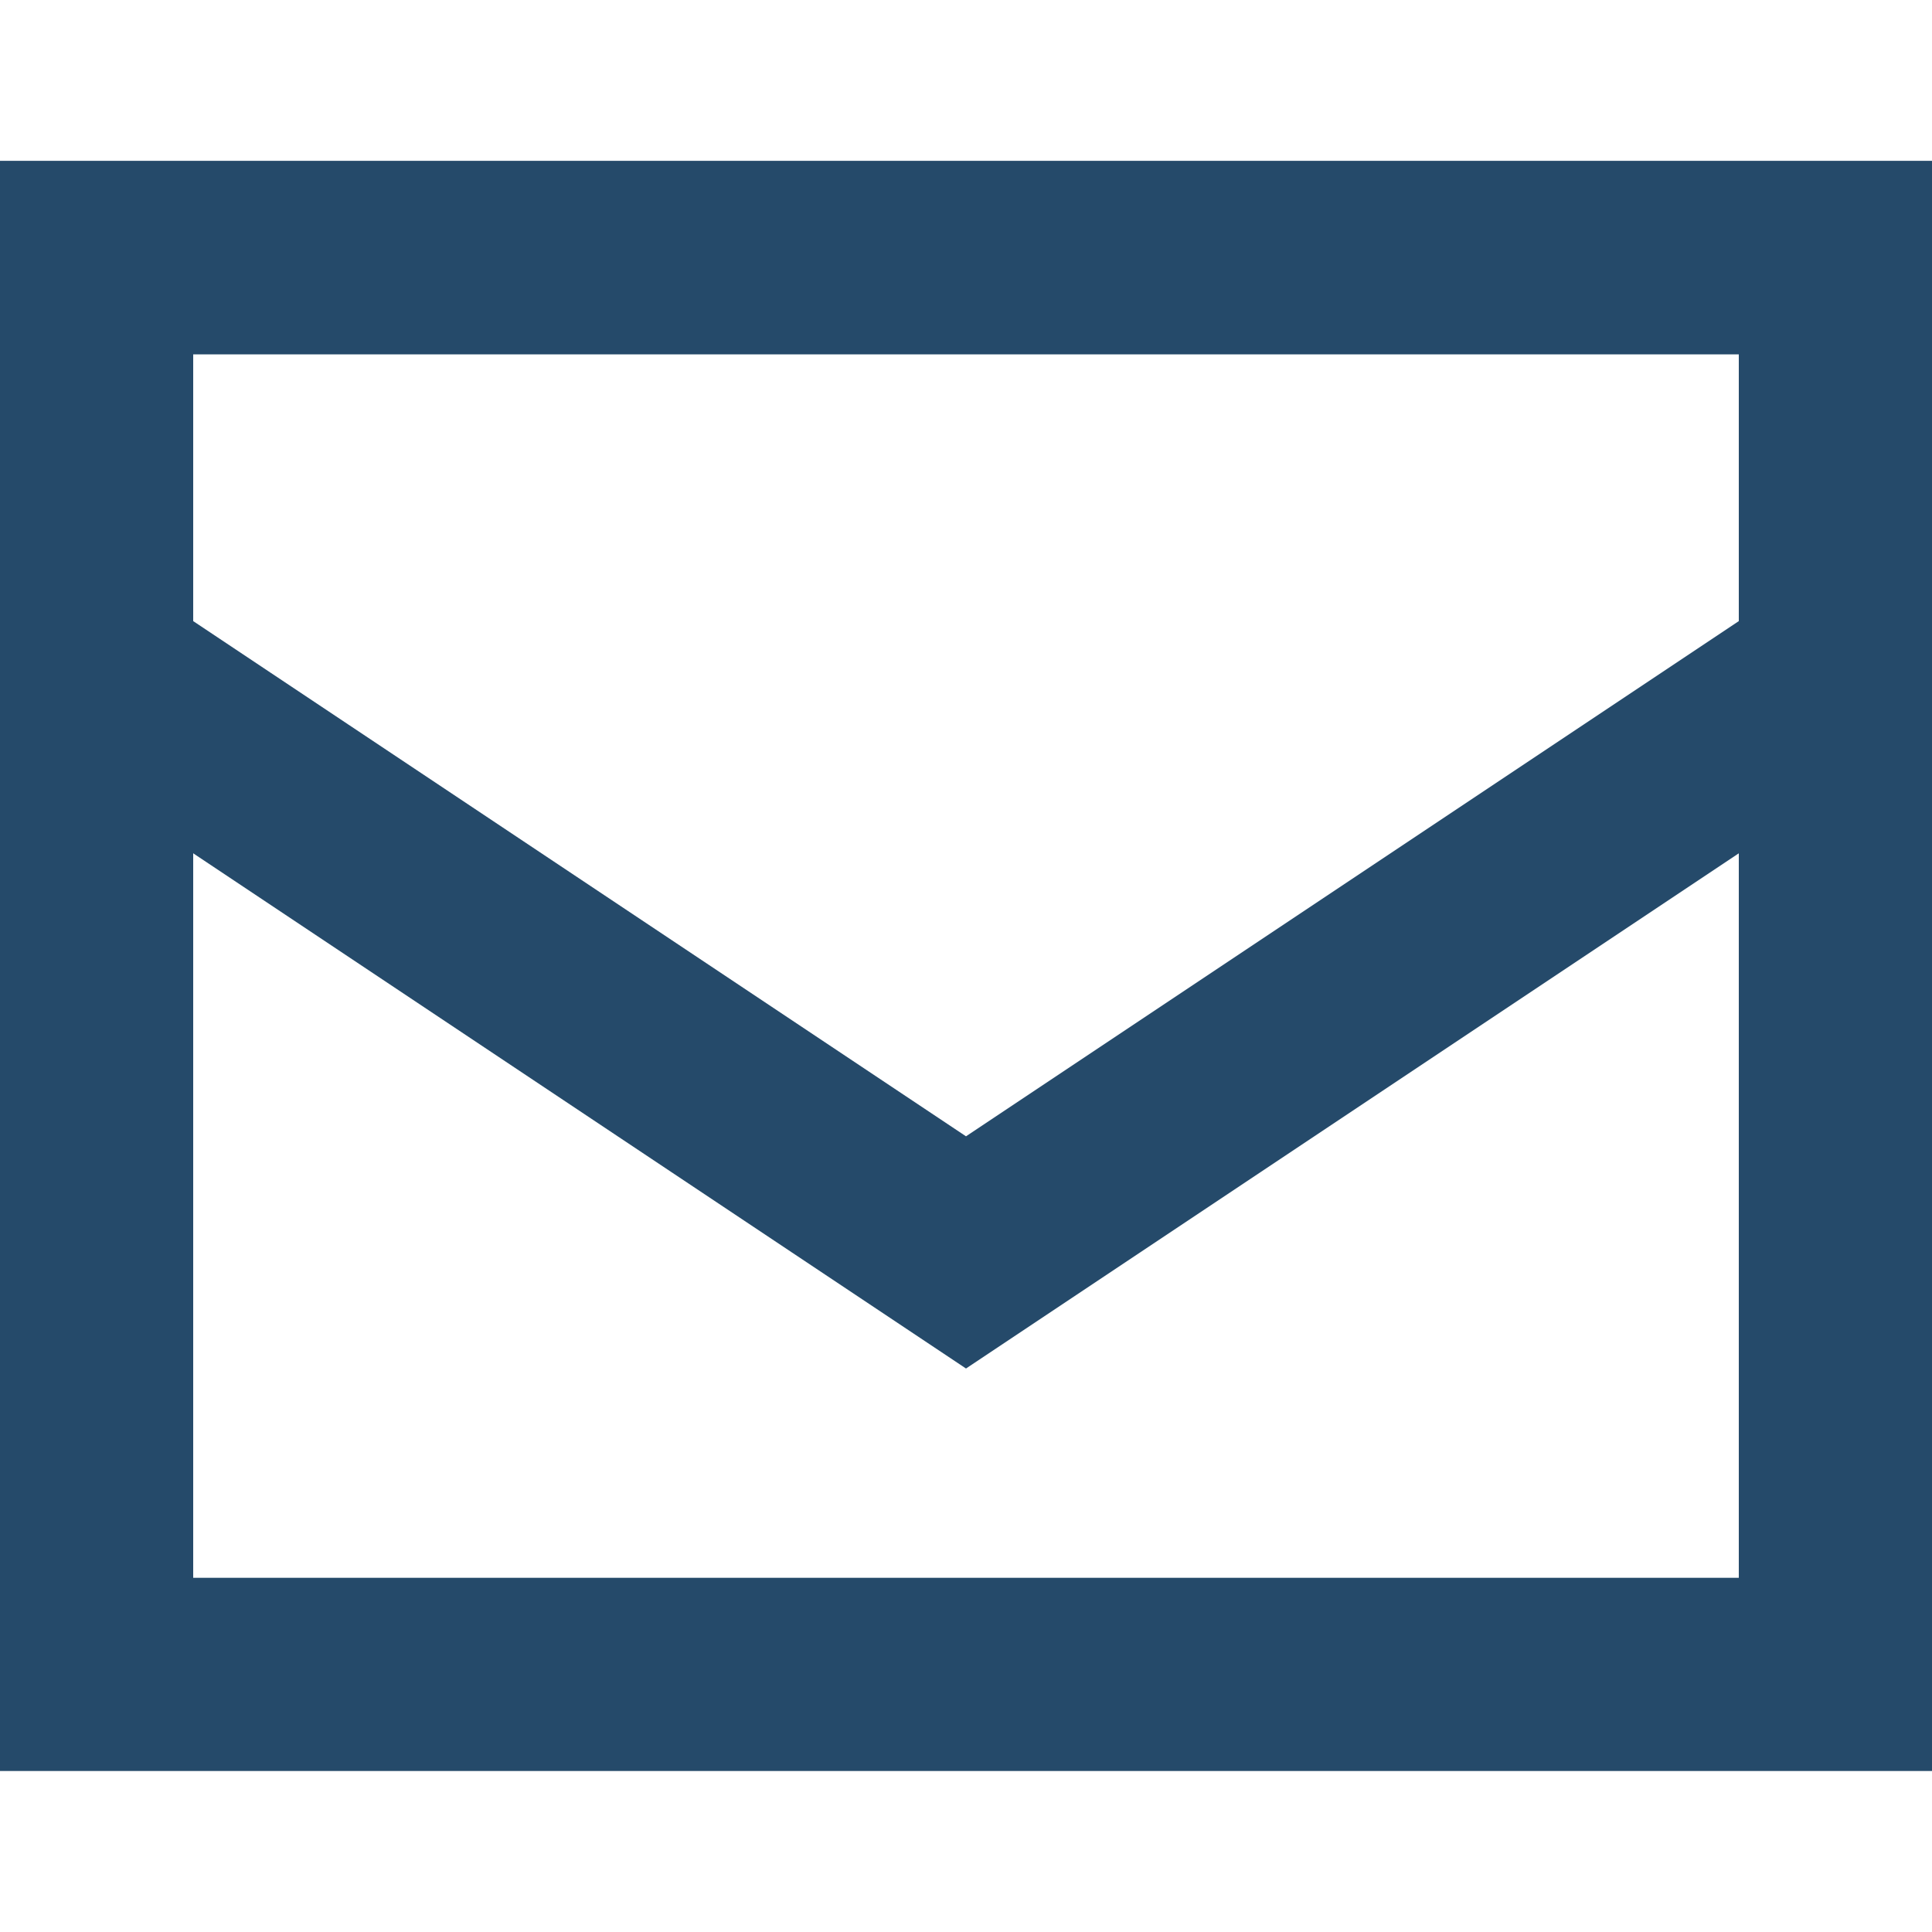
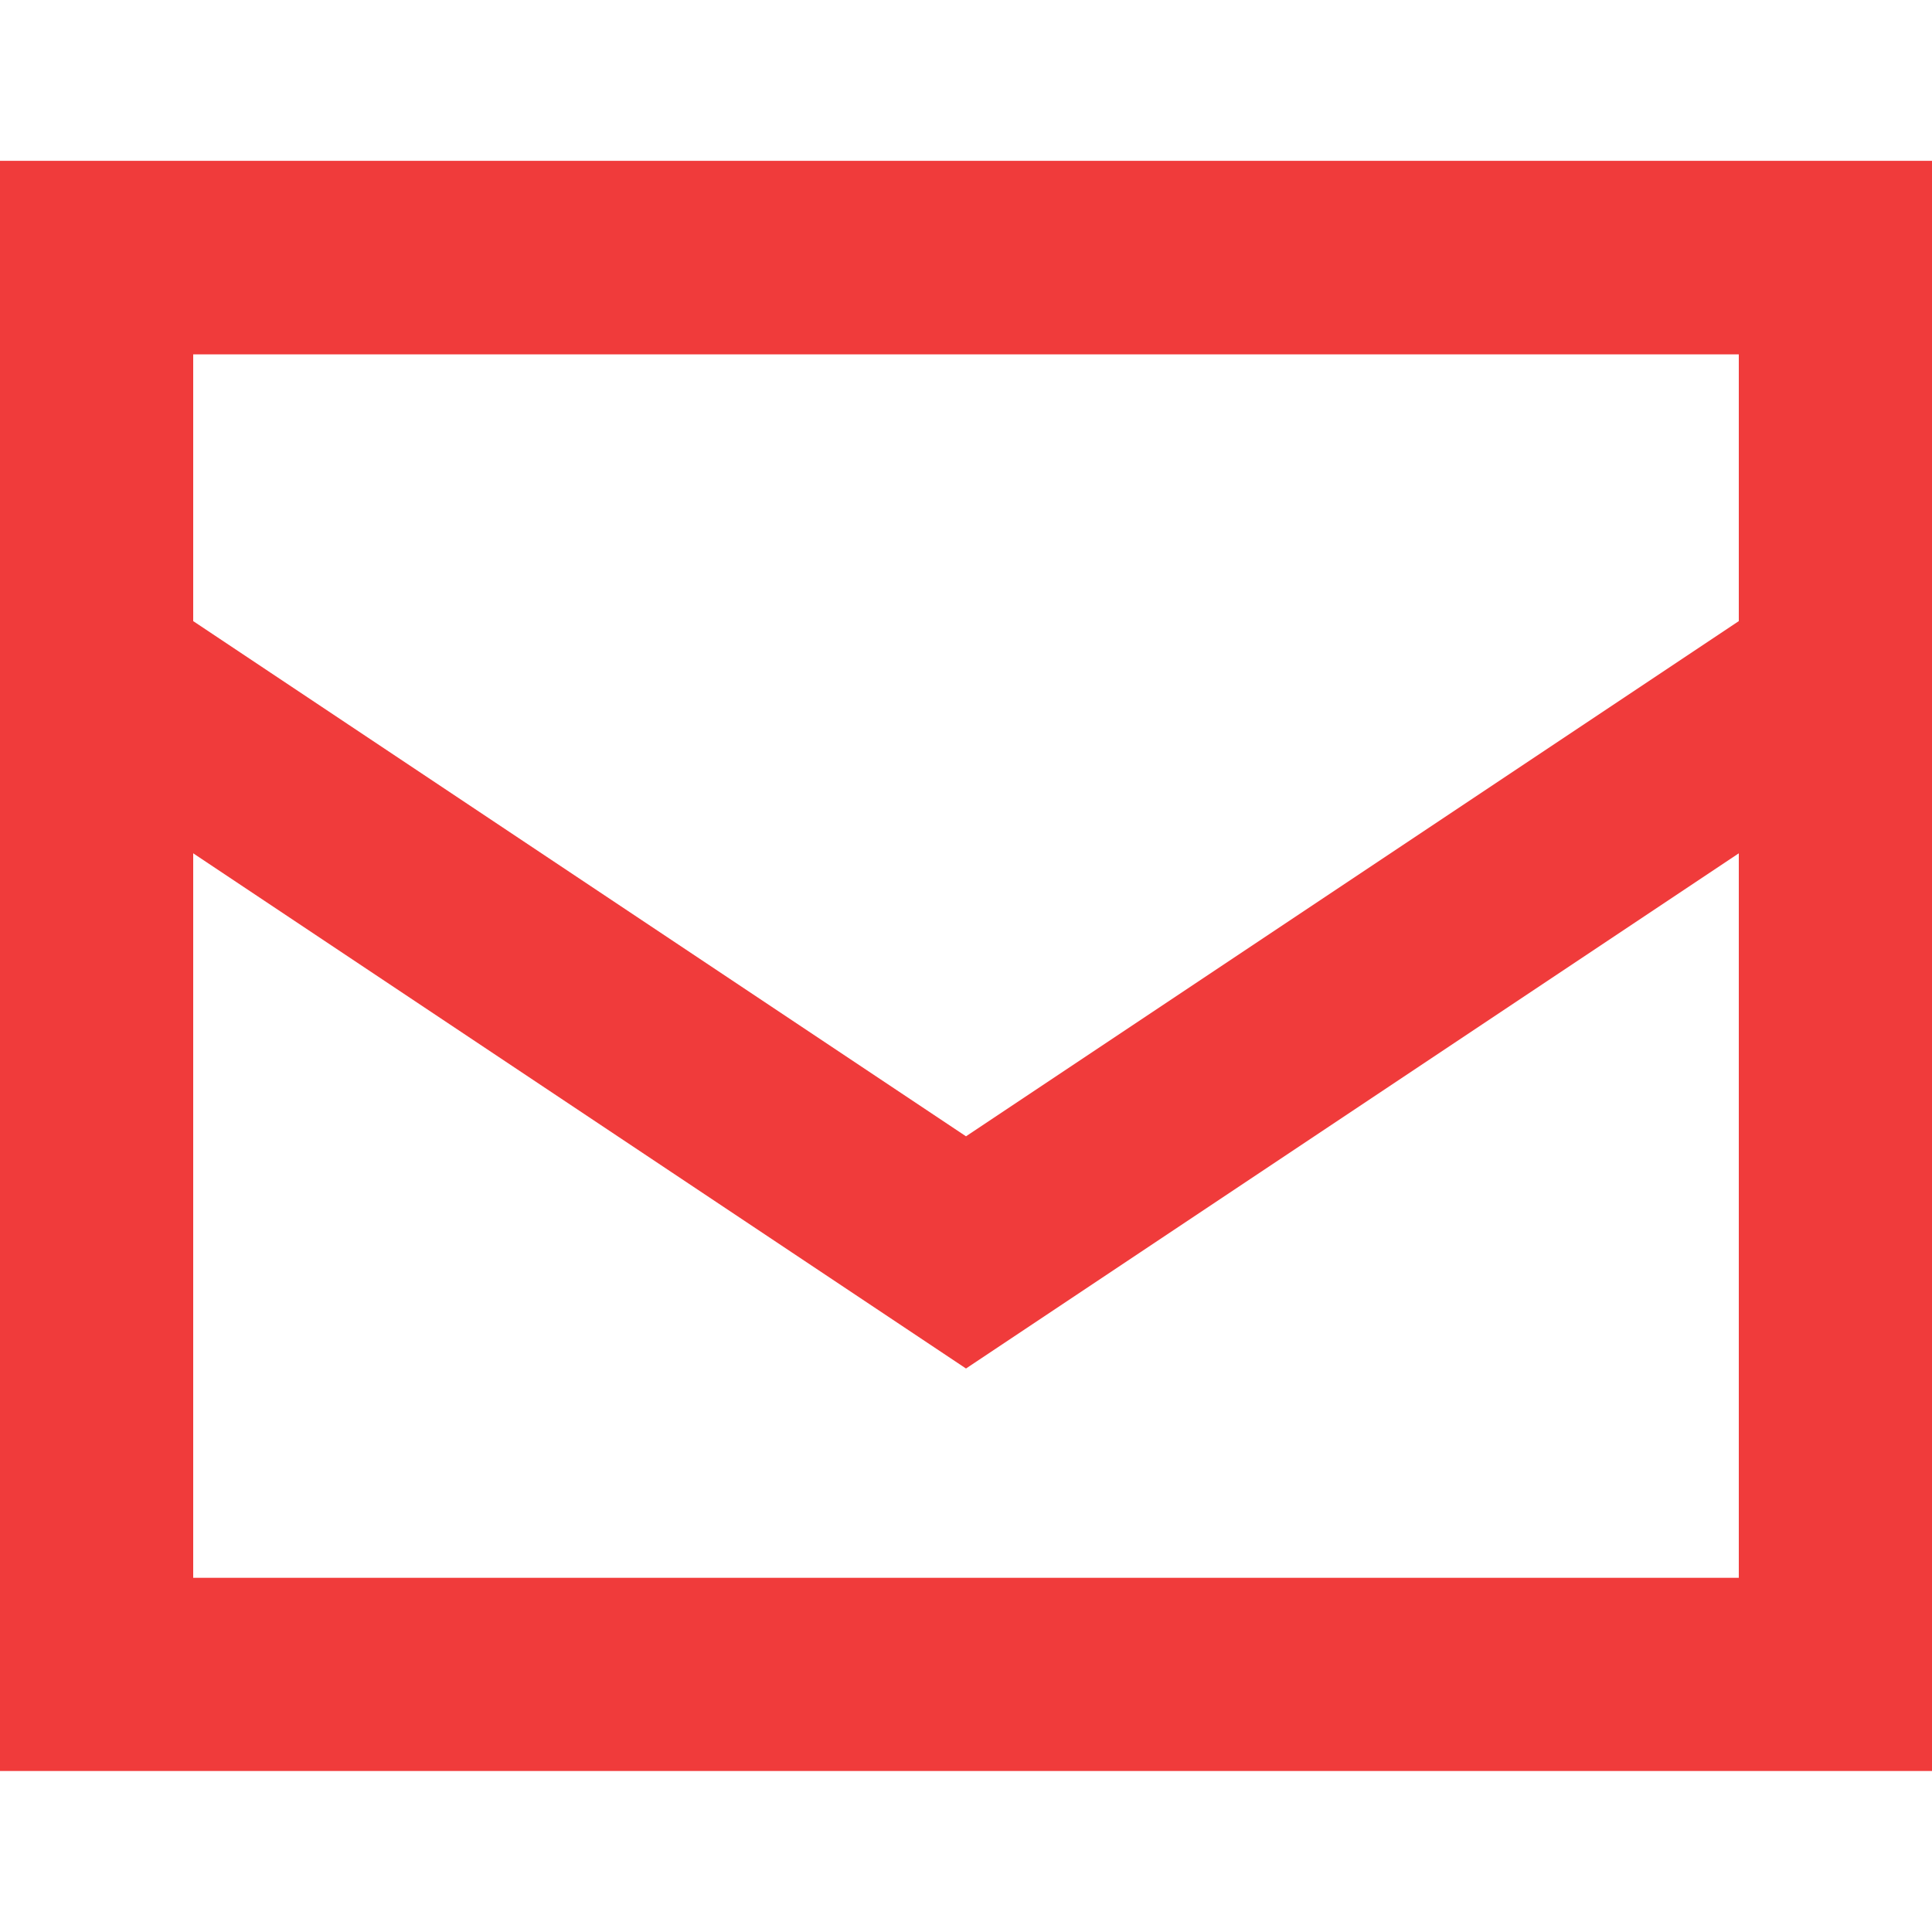
<svg xmlns="http://www.w3.org/2000/svg" width="24" height="24" viewBox="0 0 24 24" fill="none">
-   <path d="M1.2 3.2H22.8V20.8H1.2V3.2Z" stroke="#254A6A" stroke-width="2.4" />
-   <path d="M1.2 3.2H22.8V8.358L12 15.558L1.2 8.358V3.2Z" stroke="#254A6A" stroke-width="2.4" />
+   <path d="M1.2 3.2H22.8V20.8H1.2V3.2Z" stroke="#F03B3B" stroke-width="2.4" />
+   <path d="M1.2 3.2H22.8V8.358L12 15.558L1.2 8.358V3.2Z" stroke="#F03B3B" stroke-width="2.4" />
</svg>
